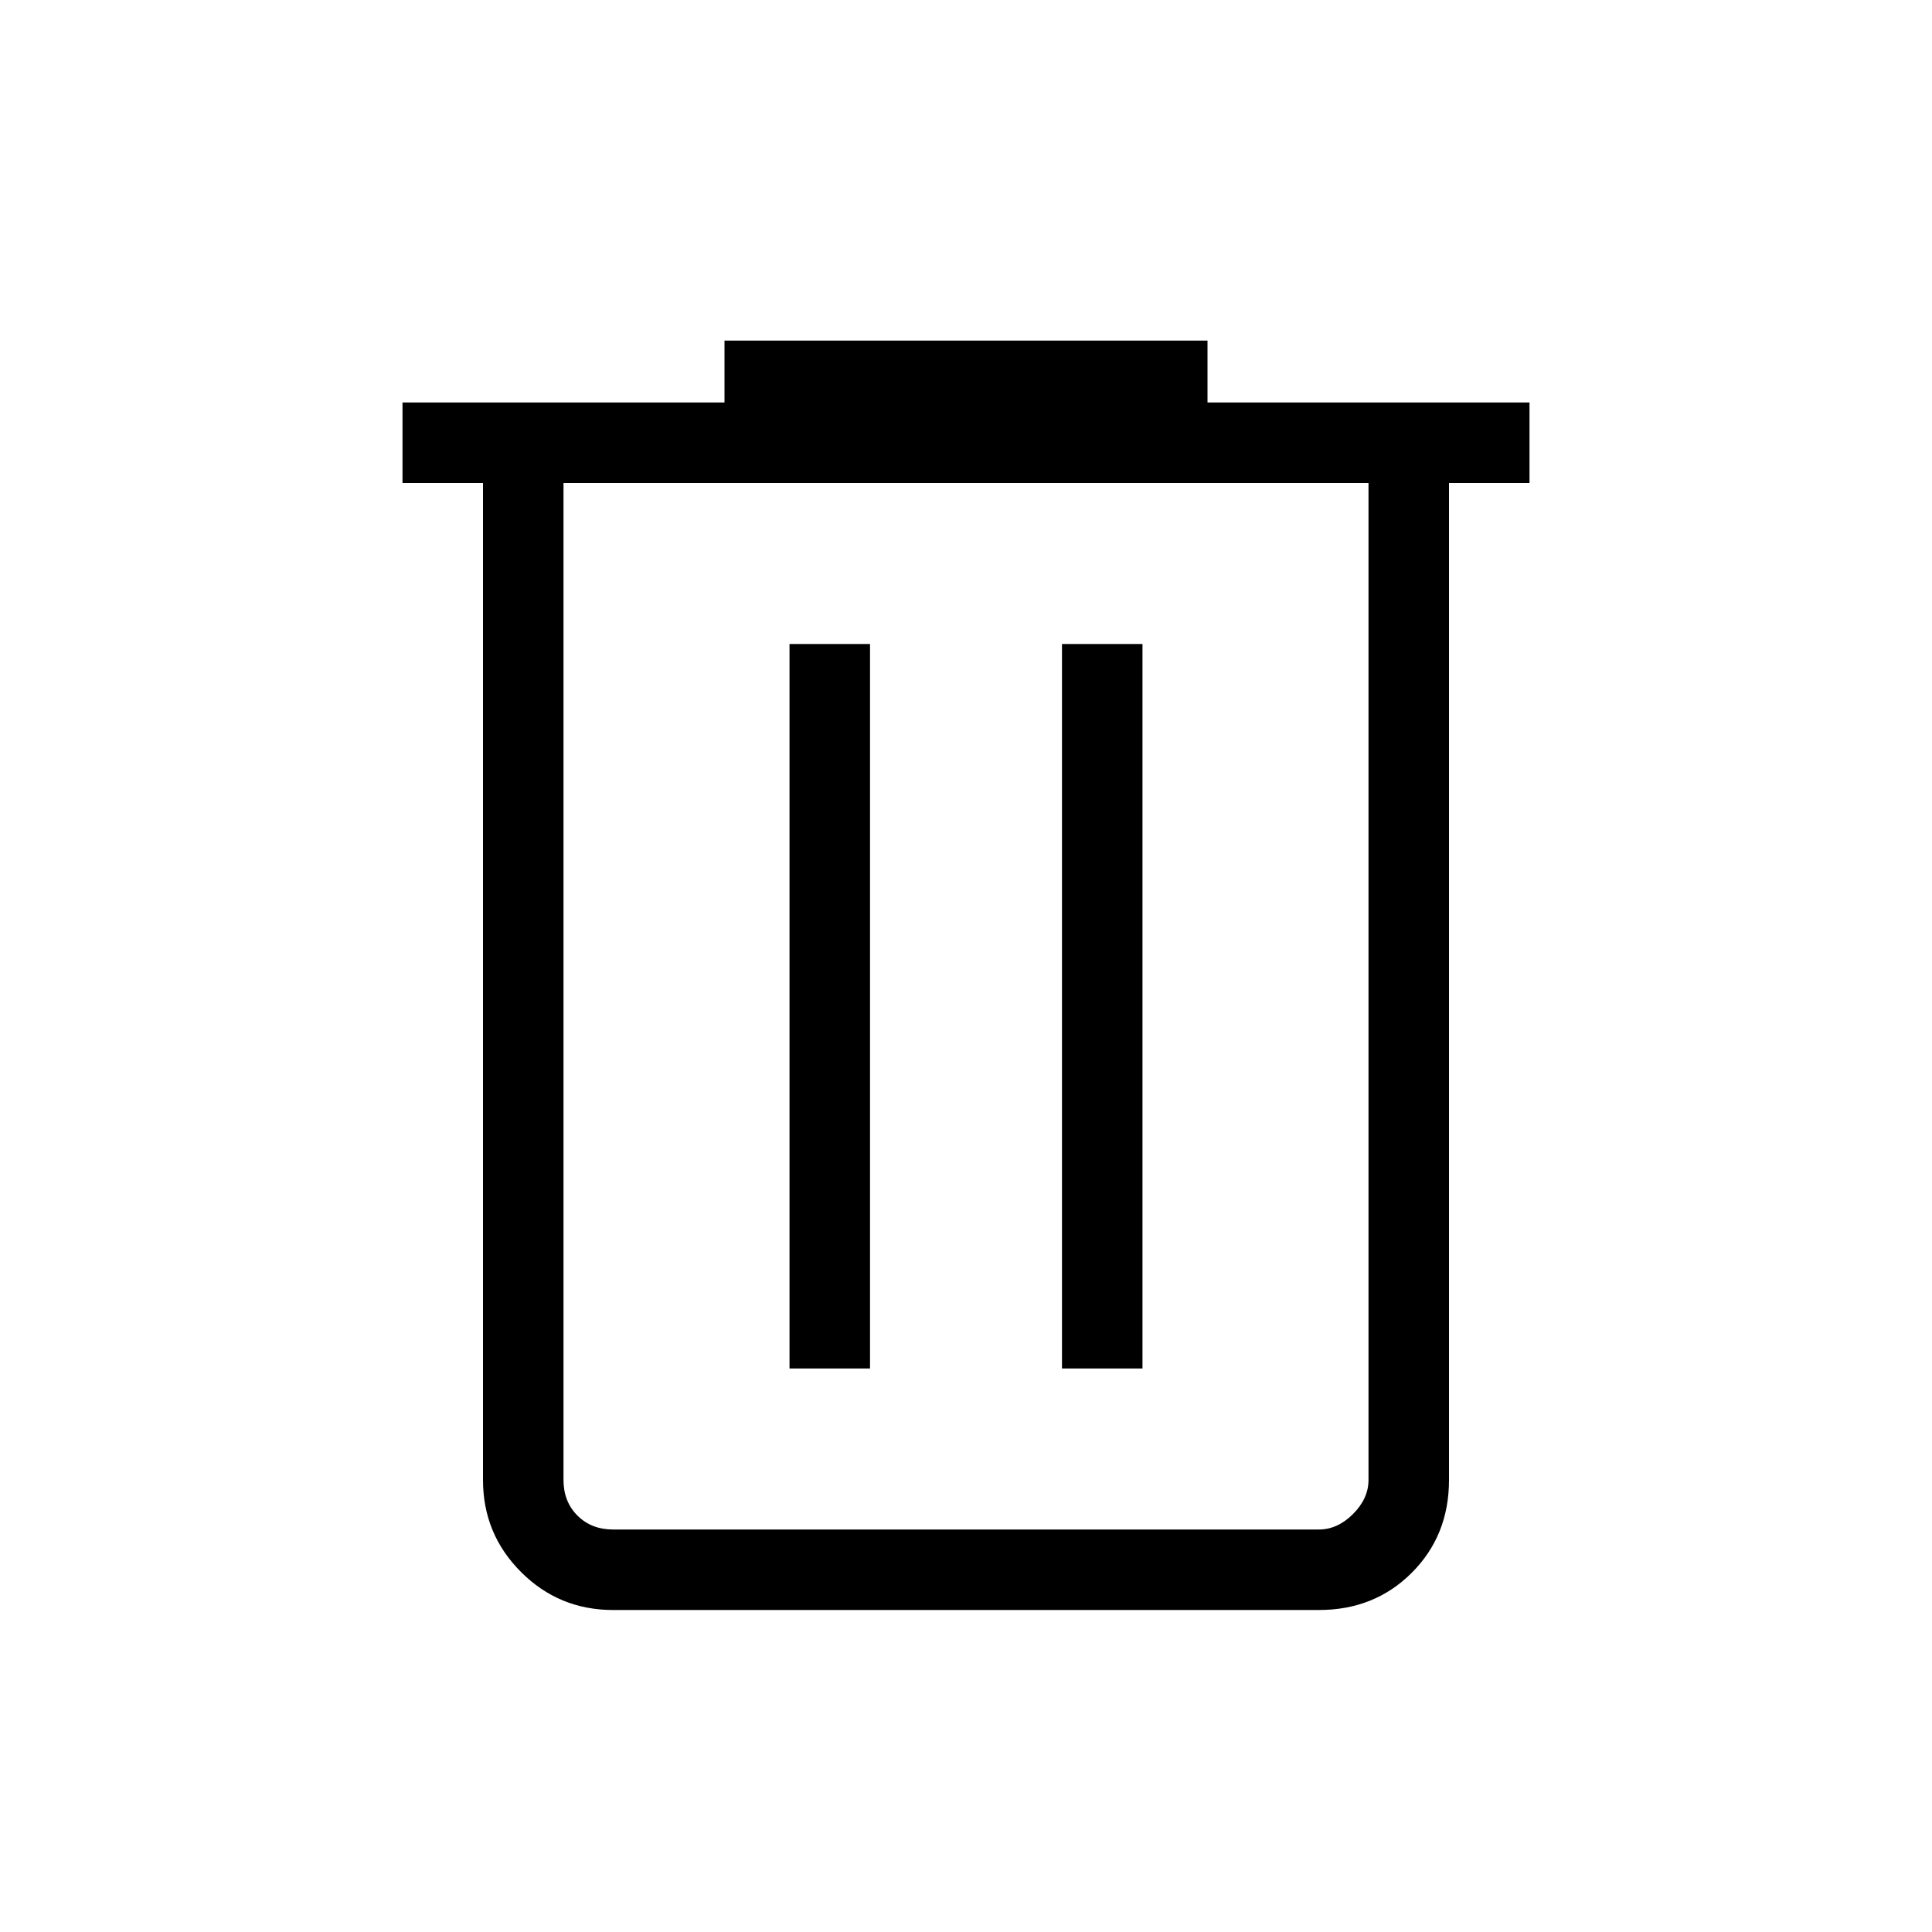
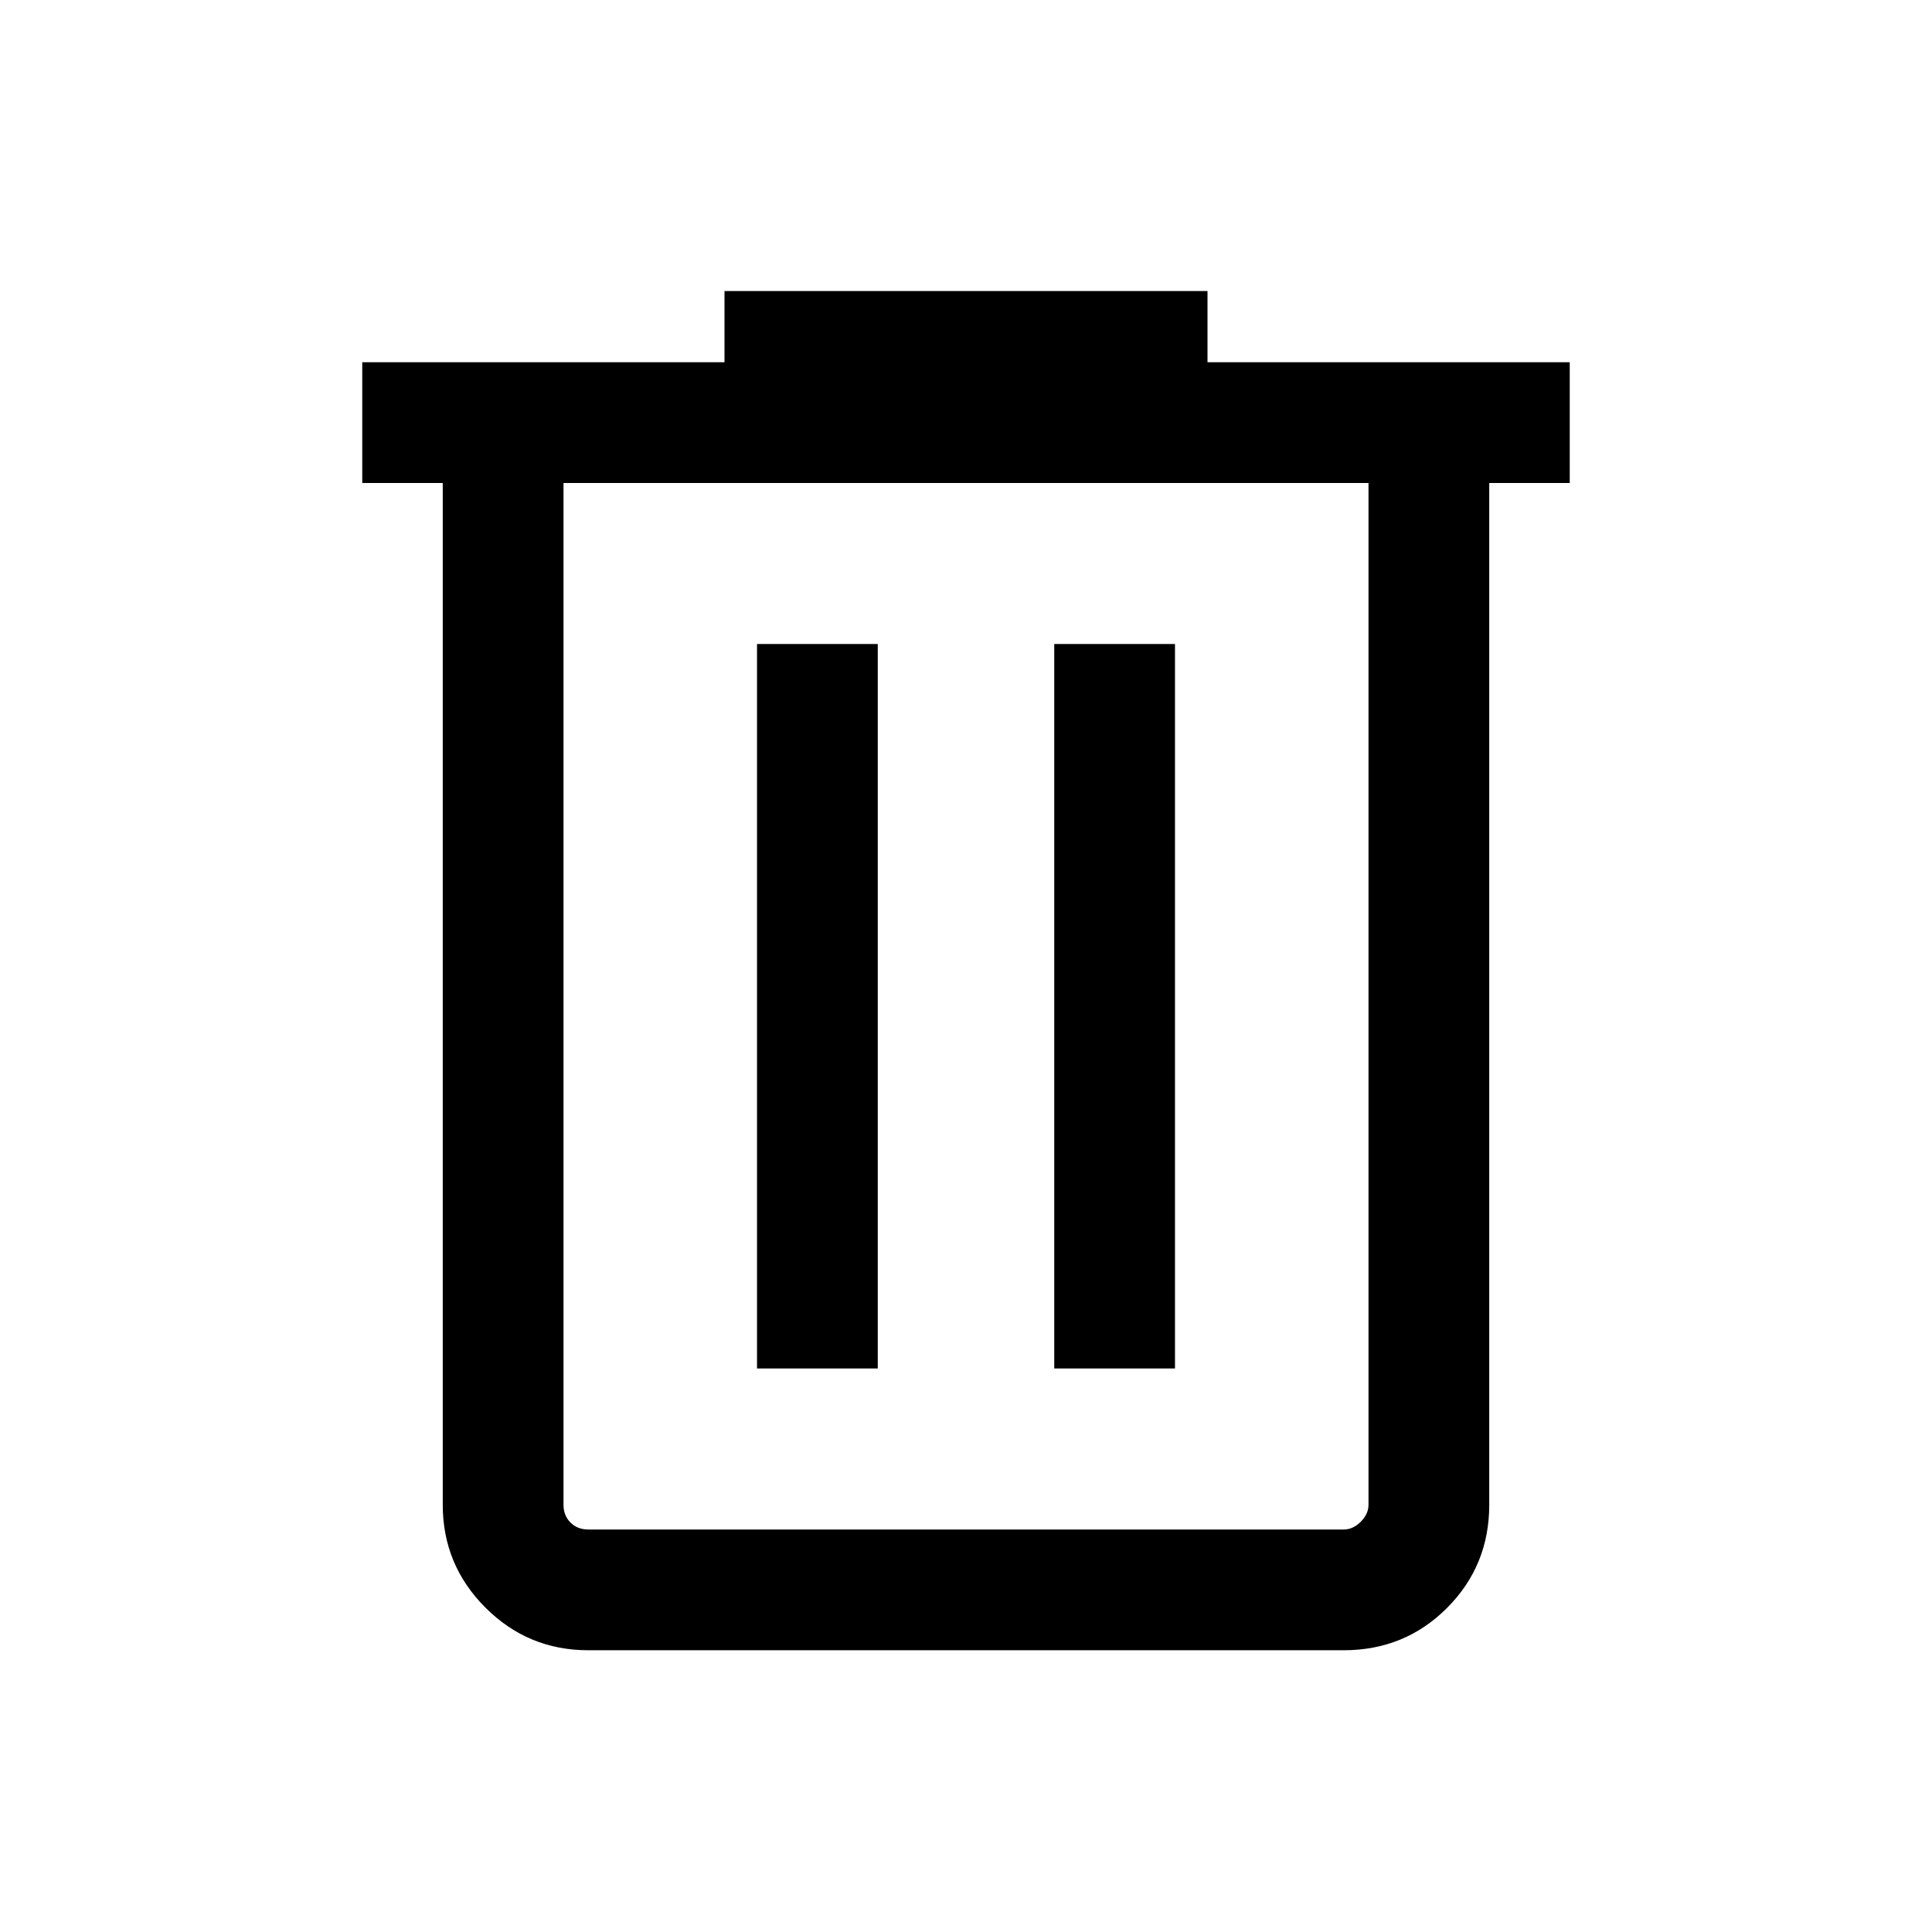
<svg xmlns="http://www.w3.org/2000/svg" height="24" viewBox="0 -960 960 960" width="24">
-   <path d="M304.615-160q-26.846 0-45.731-18.884Q240-197.769 240-224.615V-720h-40v-40h160v-30.77h240V-760h160v40h-40v495.385Q720-197 701.5-178.5 683-160 655.385-160h-350.77ZM680-720H280v495.385q0 10.769 6.923 17.692T304.615-200h350.77q9.23 0 16.923-7.692Q680-215.385 680-224.615V-720ZM392.307-280h40.001v-360h-40.001v360Zm135.385 0h40.001v-360h-40.001v360ZM280-720v520-520Z" />
+   <path d="M292.309-140.001q-29.923 0-51.115-21.193-21.193-21.192-21.193-51.115V-720h-40v-59.999H360v-35.384h240v35.384h179.999V-720h-40v507.691q0 30.308-21 51.308t-51.308 21H292.309ZM680-720H280v507.691q0 5.385 3.462 8.847 3.462 3.462 8.847 3.462h375.382q4.616 0 8.463-3.846 3.846-3.847 3.846-8.463V-720ZM376.155-280h59.999v-360h-59.999v360Zm147.691 0h59.999v-360h-59.999v360ZM280-720v520-520Z" />
</svg>
